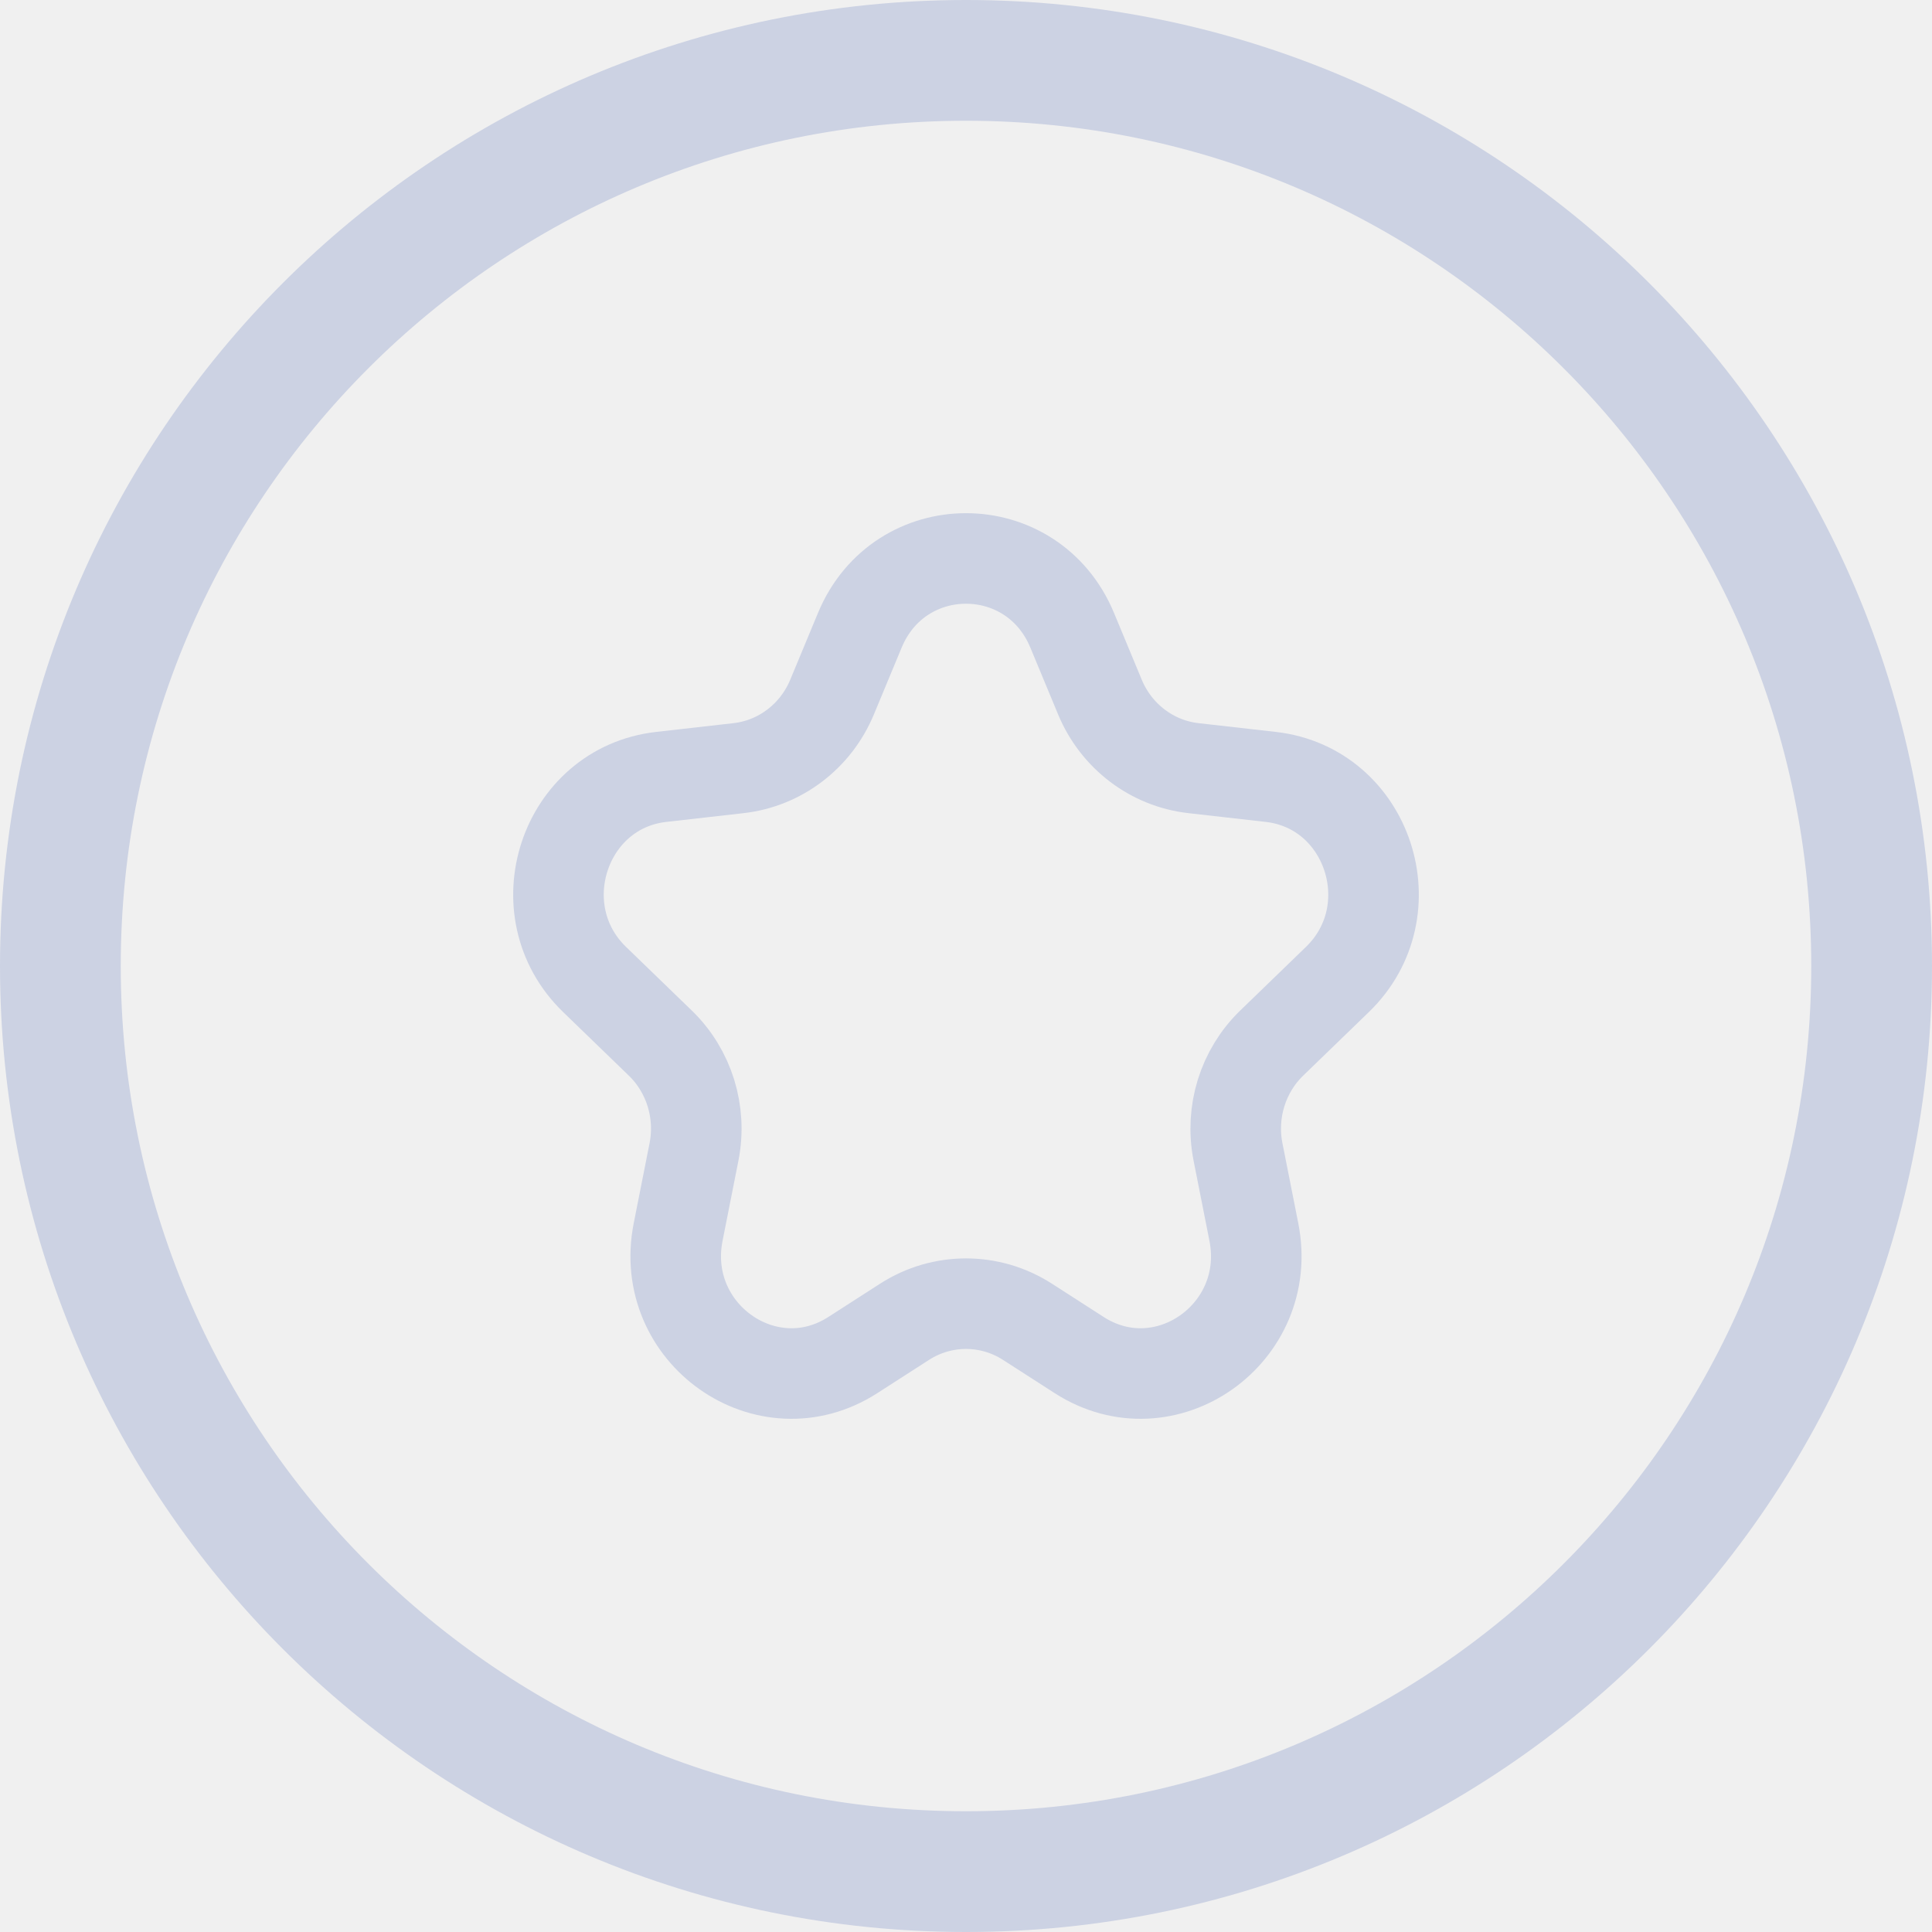
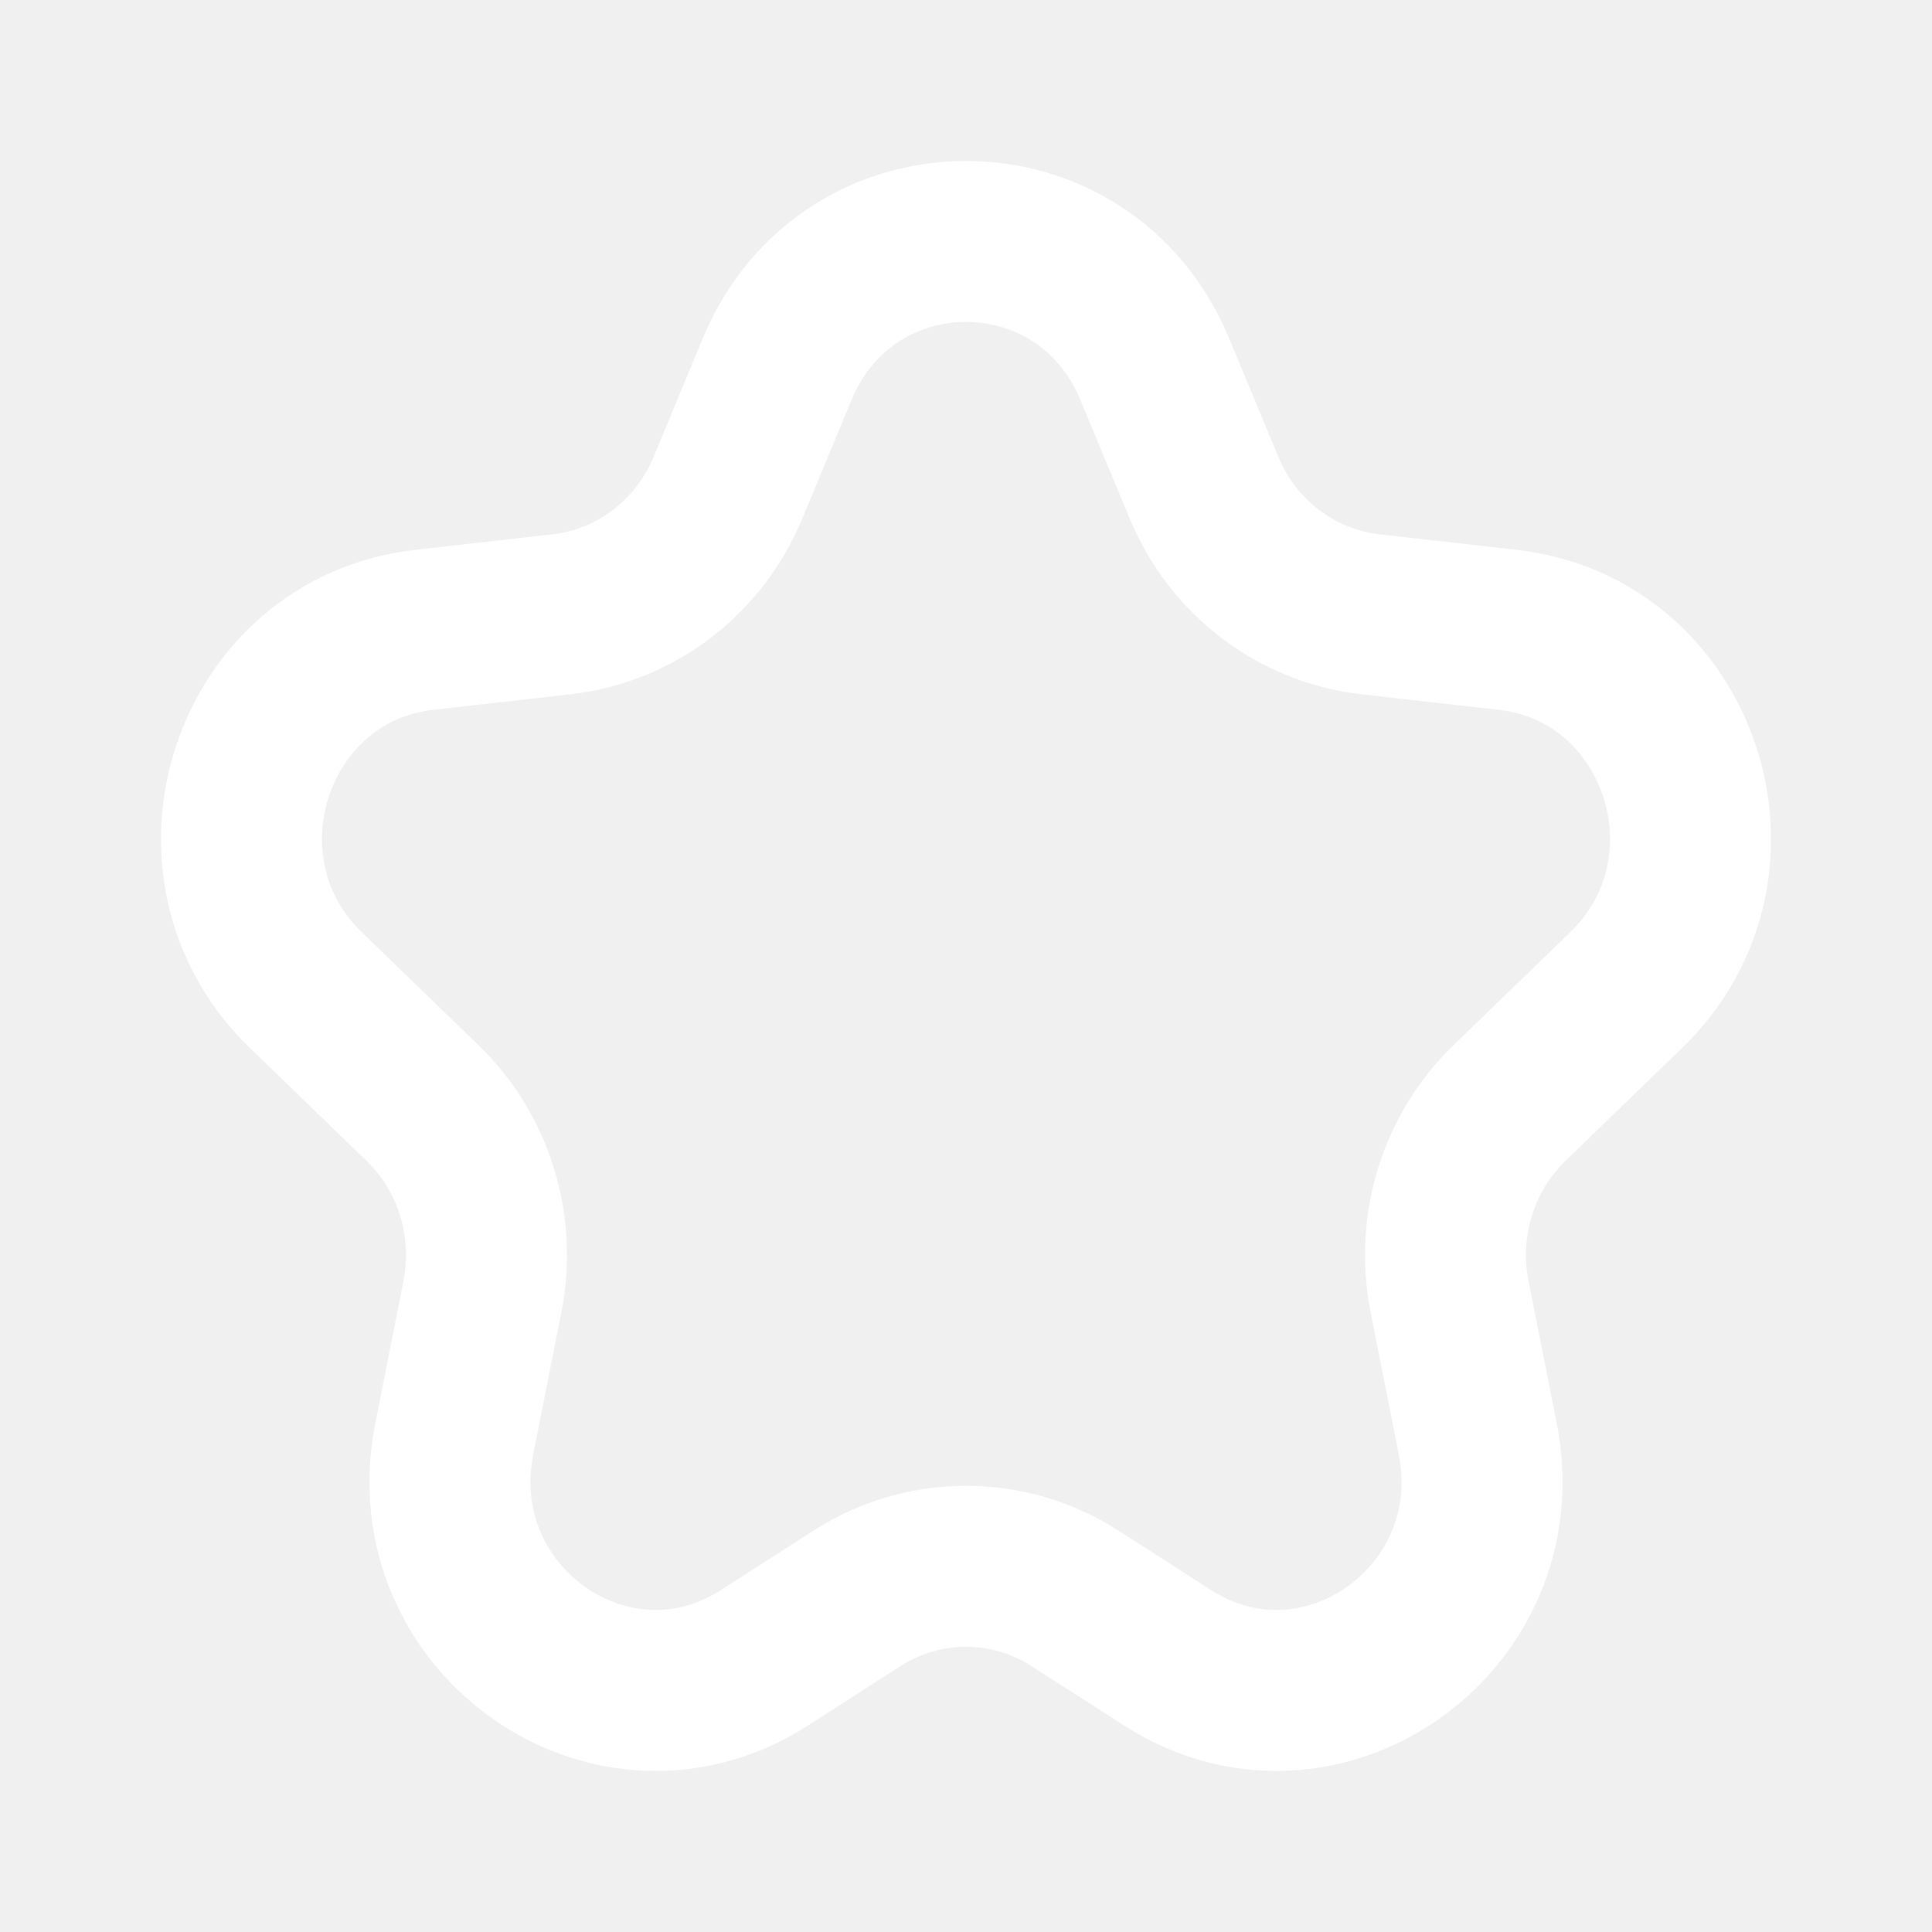
- <svg xmlns="http://www.w3.org/2000/svg" width="32" height="32" viewBox="0 0 32 32" fill="none">
-   <circle cx="16" cy="16" r="15" stroke="#CCD2E3" stroke-width="2" />
-   <path d="M14.241 10.44C14.899 8.853 17.101 8.853 17.759 10.44L18.218 11.545C18.488 12.195 19.08 12.645 19.767 12.723L21.047 12.868C22.664 13.051 23.332 15.082 22.151 16.224L21.064 17.276C20.586 17.738 20.375 18.419 20.505 19.078L20.768 20.407C21.1 22.088 19.298 23.358 17.876 22.445L17.018 21.893C16.396 21.493 15.604 21.493 14.982 21.893L14.124 22.445C12.702 23.358 10.9 22.088 11.232 20.407L11.495 19.078C11.625 18.419 11.414 17.738 10.936 17.276L9.849 16.224C8.668 15.082 9.336 13.051 10.953 12.868L12.233 12.723C12.92 12.645 13.512 12.195 13.782 11.545L14.241 10.44Z" stroke="#CCD2E3" stroke-width="1.5" stroke-linecap="round" stroke-linejoin="round" />
+ <svg xmlns="http://www.w3.org/2000/svg" width="24" height="24" viewBox="0 0 18 18" fill="none">
+   <path d="M7.24 3.44C7.899 1.853 10.101 1.853 10.759 3.44L11.218 4.545C11.488 5.195 12.08 5.645 12.767 5.723L14.047 5.868C15.664 6.051 16.332 8.082 15.151 9.224L14.064 10.276C13.586 10.738 13.375 11.419 13.505 12.078L13.768 13.407C14.1 15.088 12.298 16.358 10.876 15.444L10.018 14.893C9.396 14.493 8.604 14.493 7.982 14.893L7.124 15.444C5.702 16.358 3.9 15.088 4.232 13.407L4.495 12.078C4.625 11.419 4.414 10.738 3.936 10.276L2.849 9.224C1.668 8.082 2.336 6.051 3.953 5.868L5.233 5.723C5.92 5.645 6.512 5.195 6.782 4.545L7.24 3.44Z" stroke="white" stroke-width="1.5" stroke-linecap="round" stroke-linejoin="round" />
</svg>
